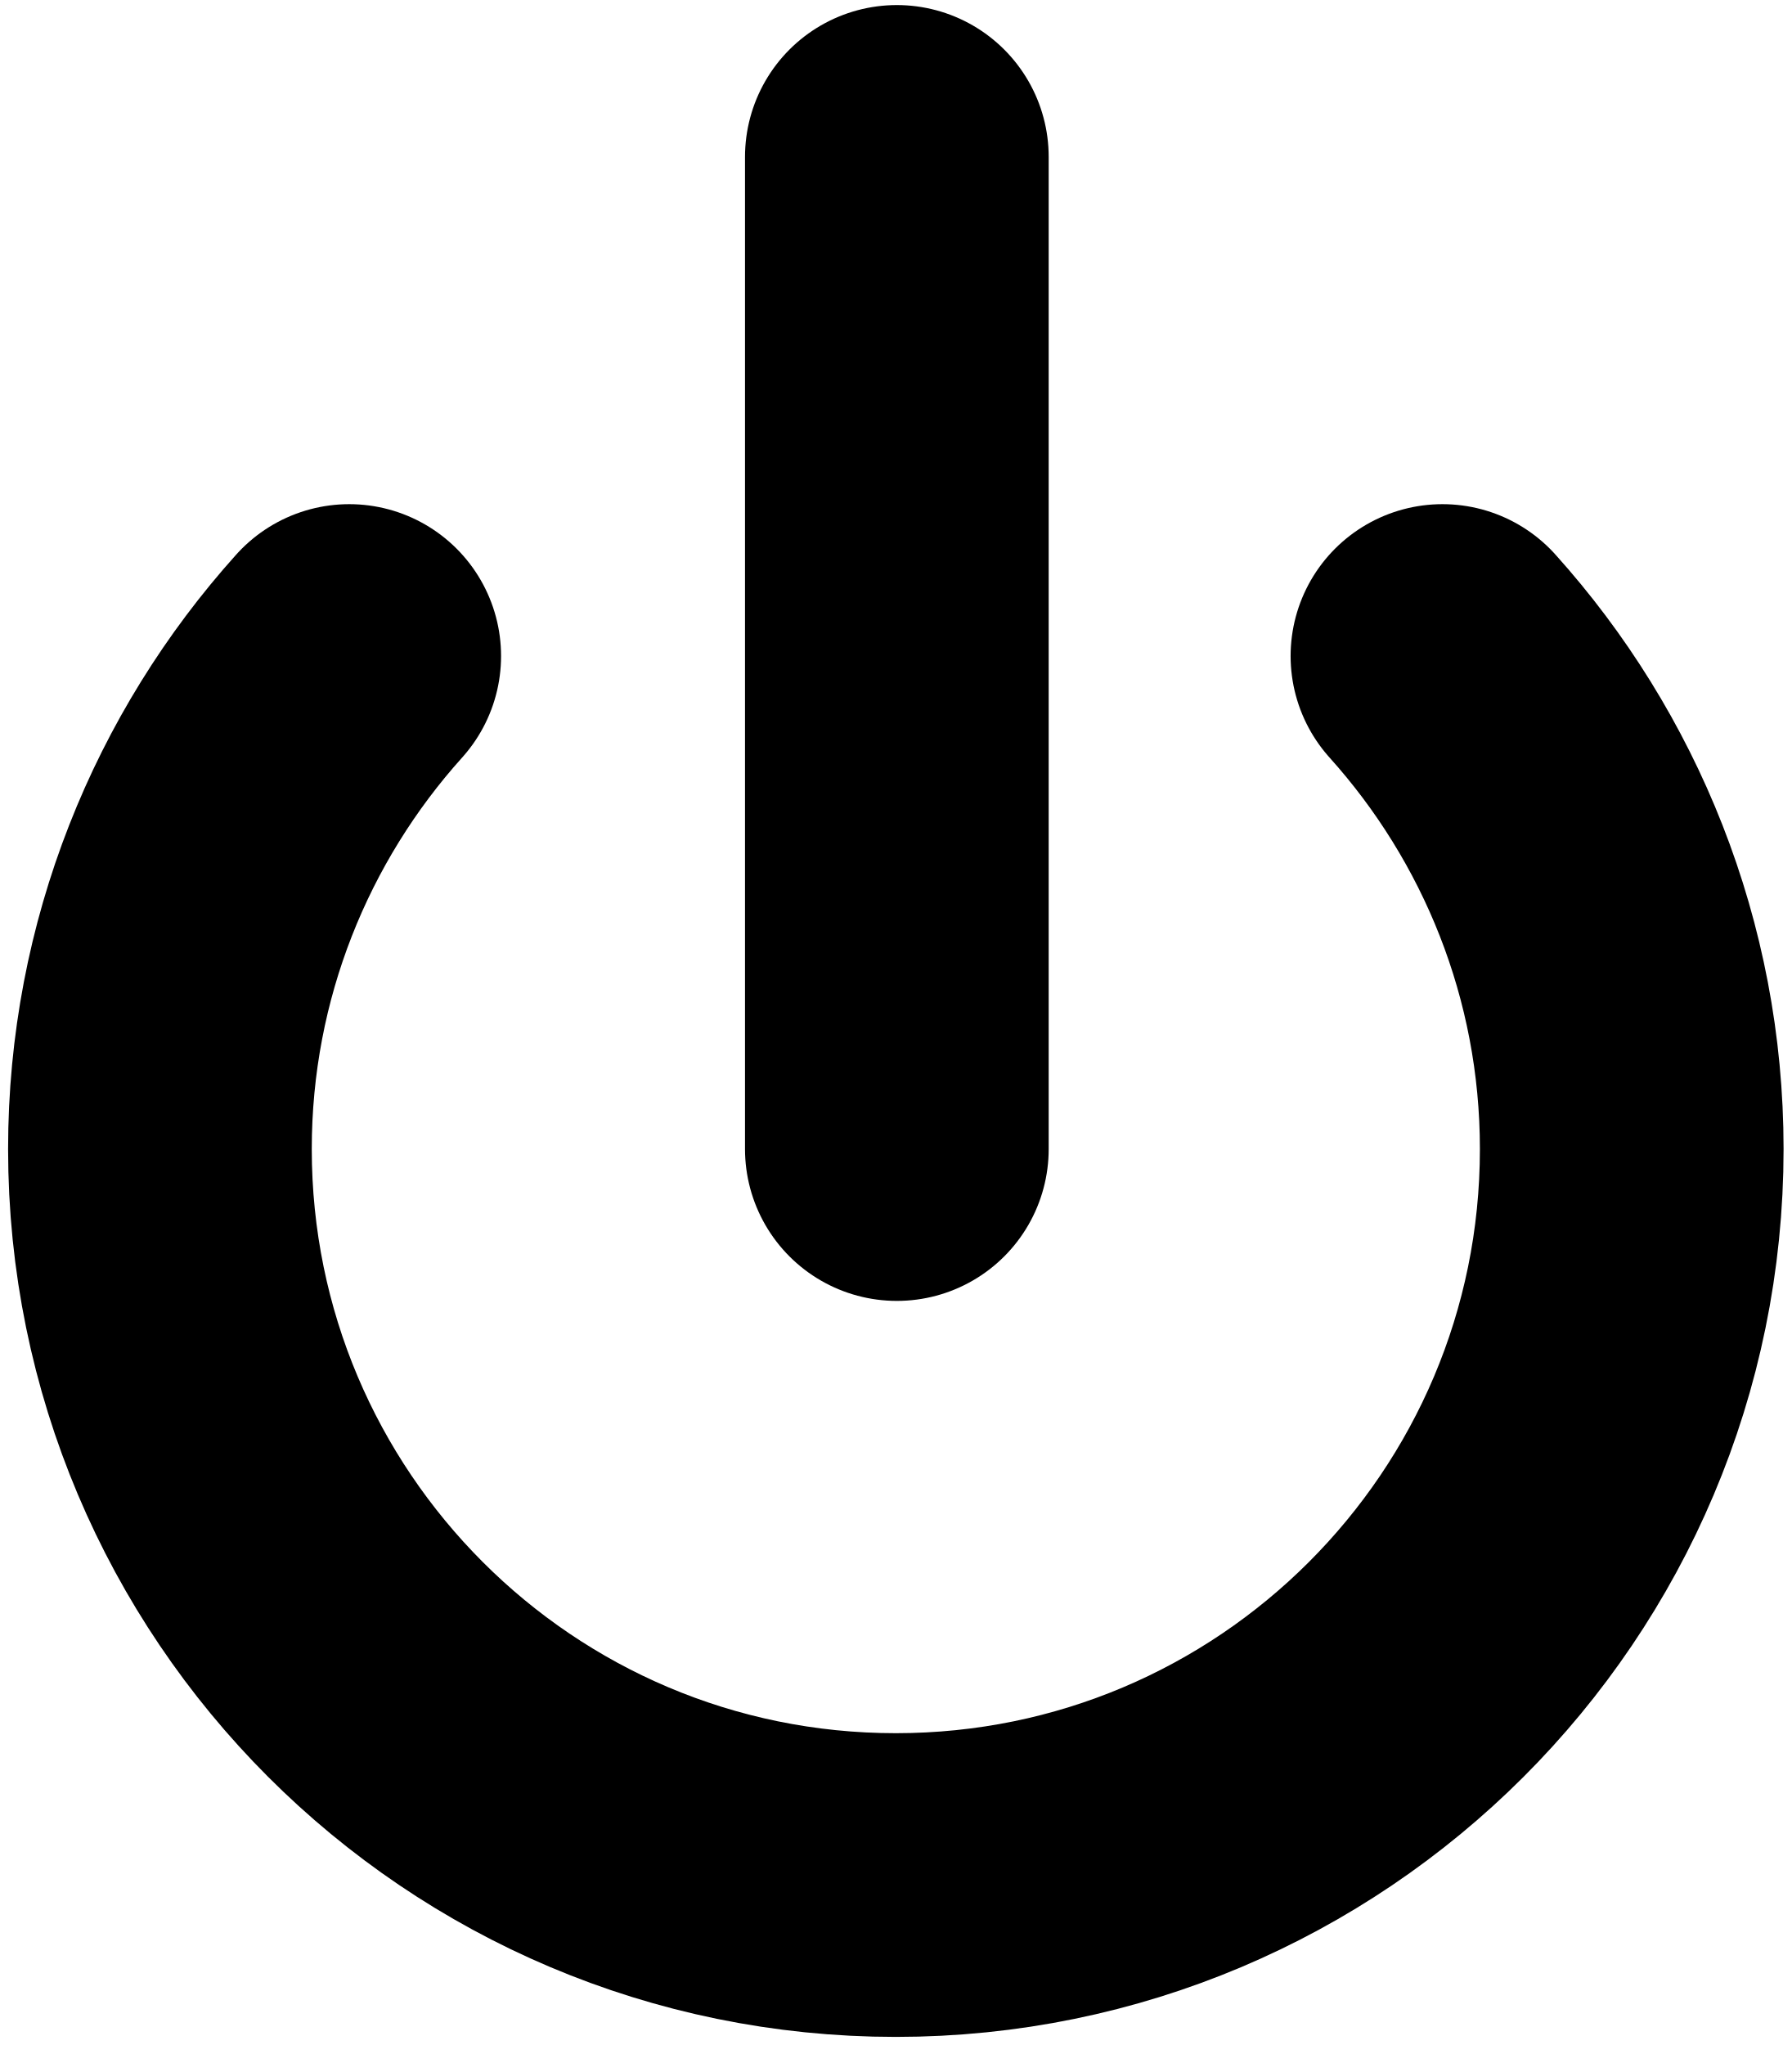
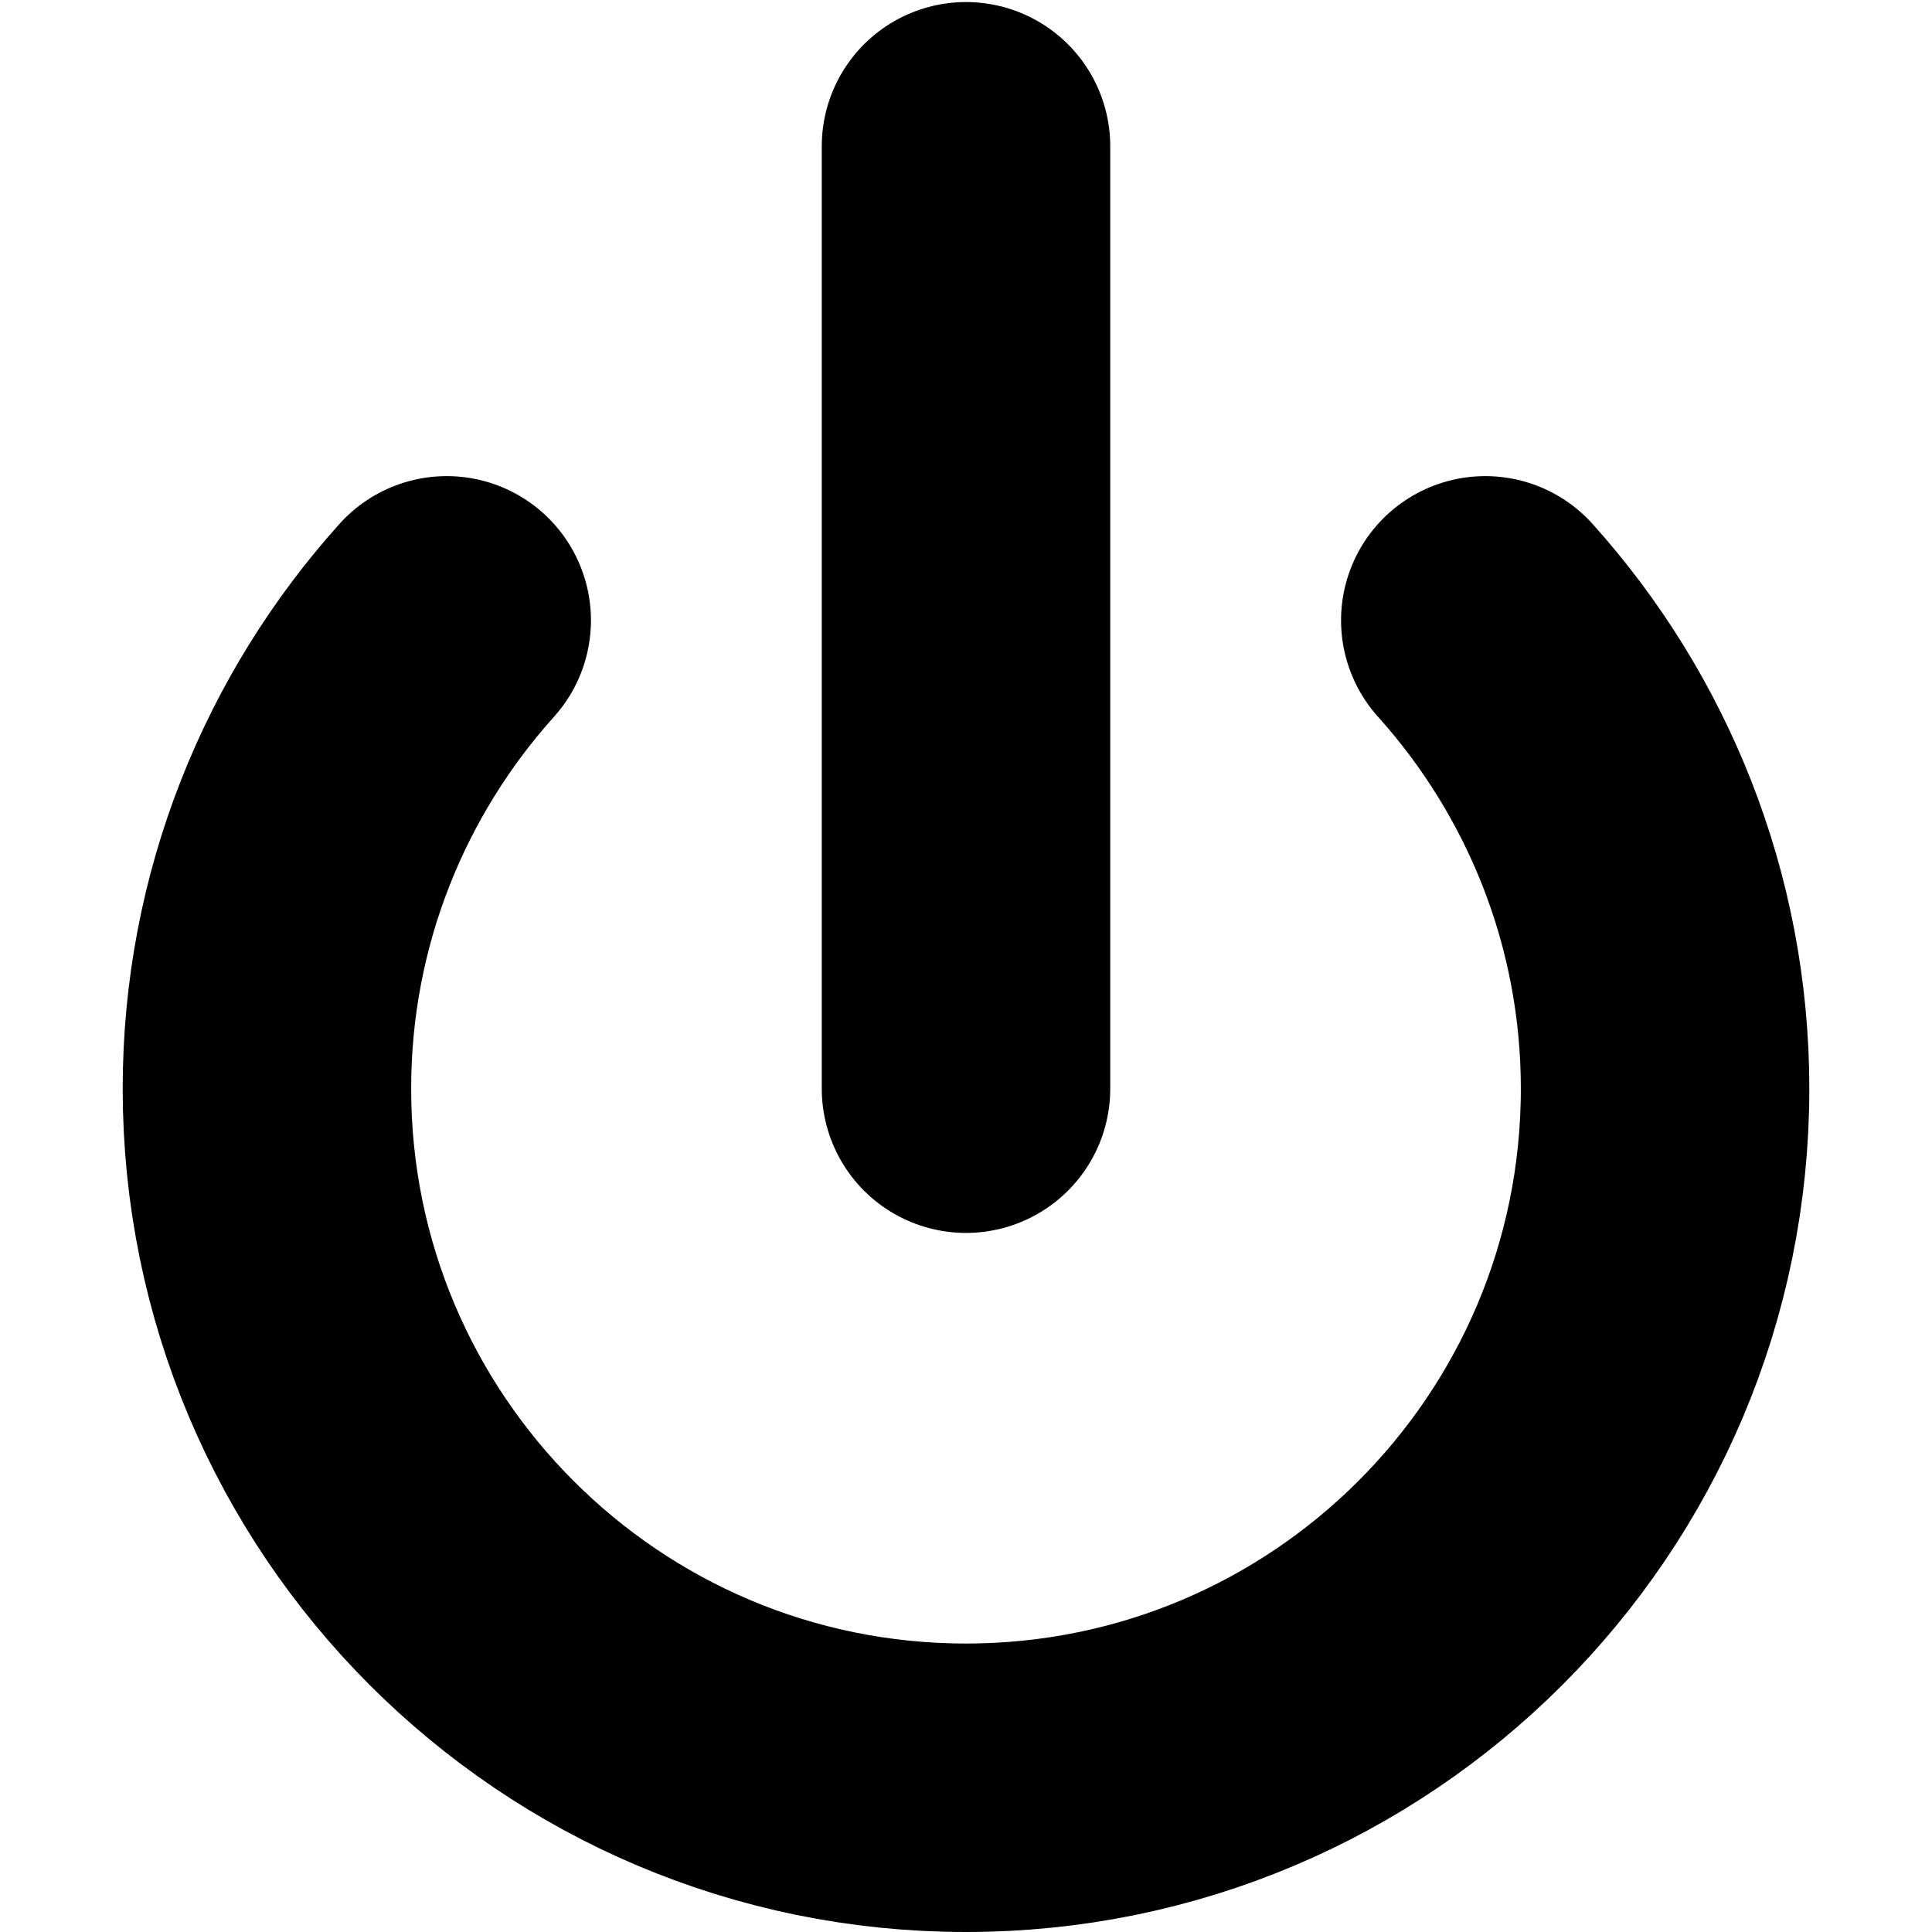
- <svg xmlns="http://www.w3.org/2000/svg" version="1.2" x="0px" y="0px" width="177px" height="202px" viewBox="-0.8 -0.5 177 202" xml:space="preserve">
-   <defs />
-   <path fill="none" stroke="#000000" stroke-width="30" stroke-linecap="round" d="M33.7,64.3C22.1,77.2,15,94.3,15,113 c0,40.1,32.5,72.7,72.7,72.7c40.1,0,72.7-32.5,72.7-72.7c0-18.7-7.1-35.8-18.7-48.7" />
-   <line fill="none" stroke="#000000" stroke-width="30" stroke-linecap="round" x1="87.8" y1="15" x2="87.8" y2="113" />
+ <svg xmlns="http://www.w3.org/2000/svg" version="1.2" x="0px" y="0px" width="32" height="32" viewBox="-0.8 -0.5 32 32" xml:space="preserve" id="svg8">
+   <defs id="defs2" />
+   <g id="g824">
+     <path style="fill:none;stroke:#000000;stroke-width:4.778;stroke-linecap:round" id="path4" d="M 6.599,9.775 C 4.752,11.83 3.621,14.553 3.621,17.532 c 0,6.387 5.176,11.579 11.579,11.579 6.387,0 11.579,-5.176 11.579,-11.579 0,-2.978 -1.131,-5.702 -2.978,-7.757" />
+     <line style="fill:none;stroke:#000000;stroke-width:4.778;stroke-linecap:round" id="line6" y2="17.532" x2="15.2" y1="1.923" x1="15.2" />
+   </g>
</svg>
